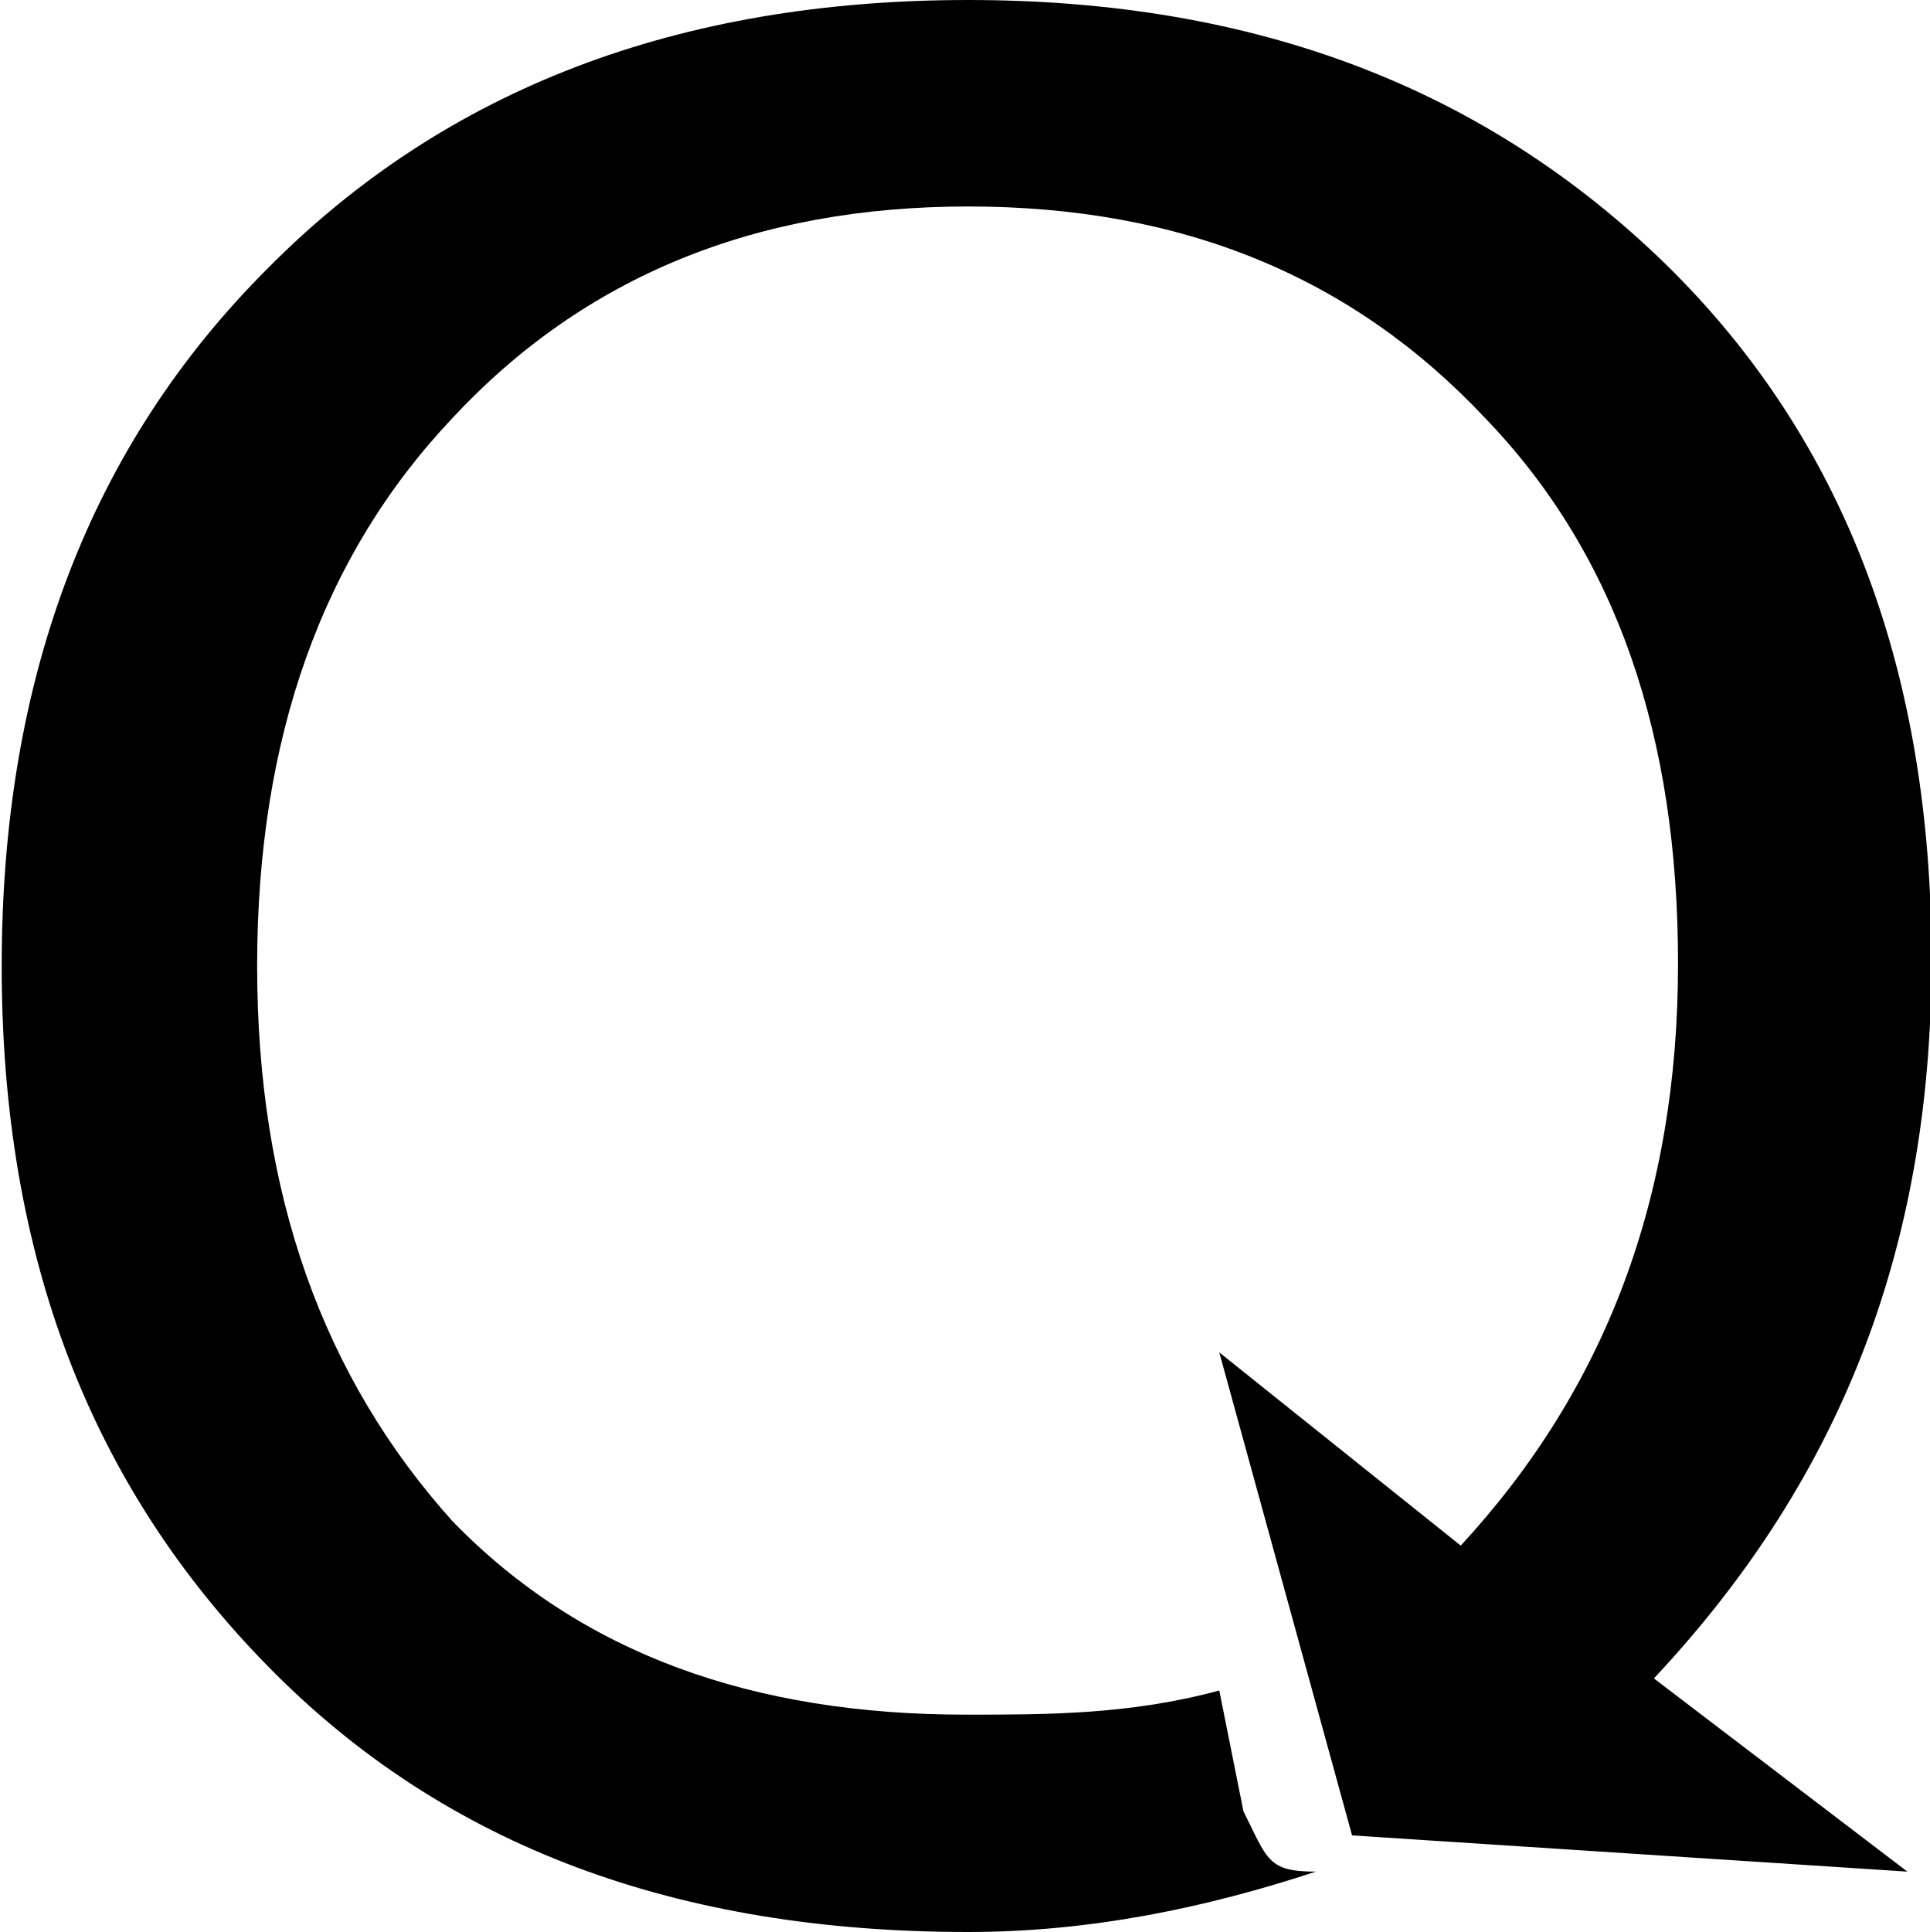
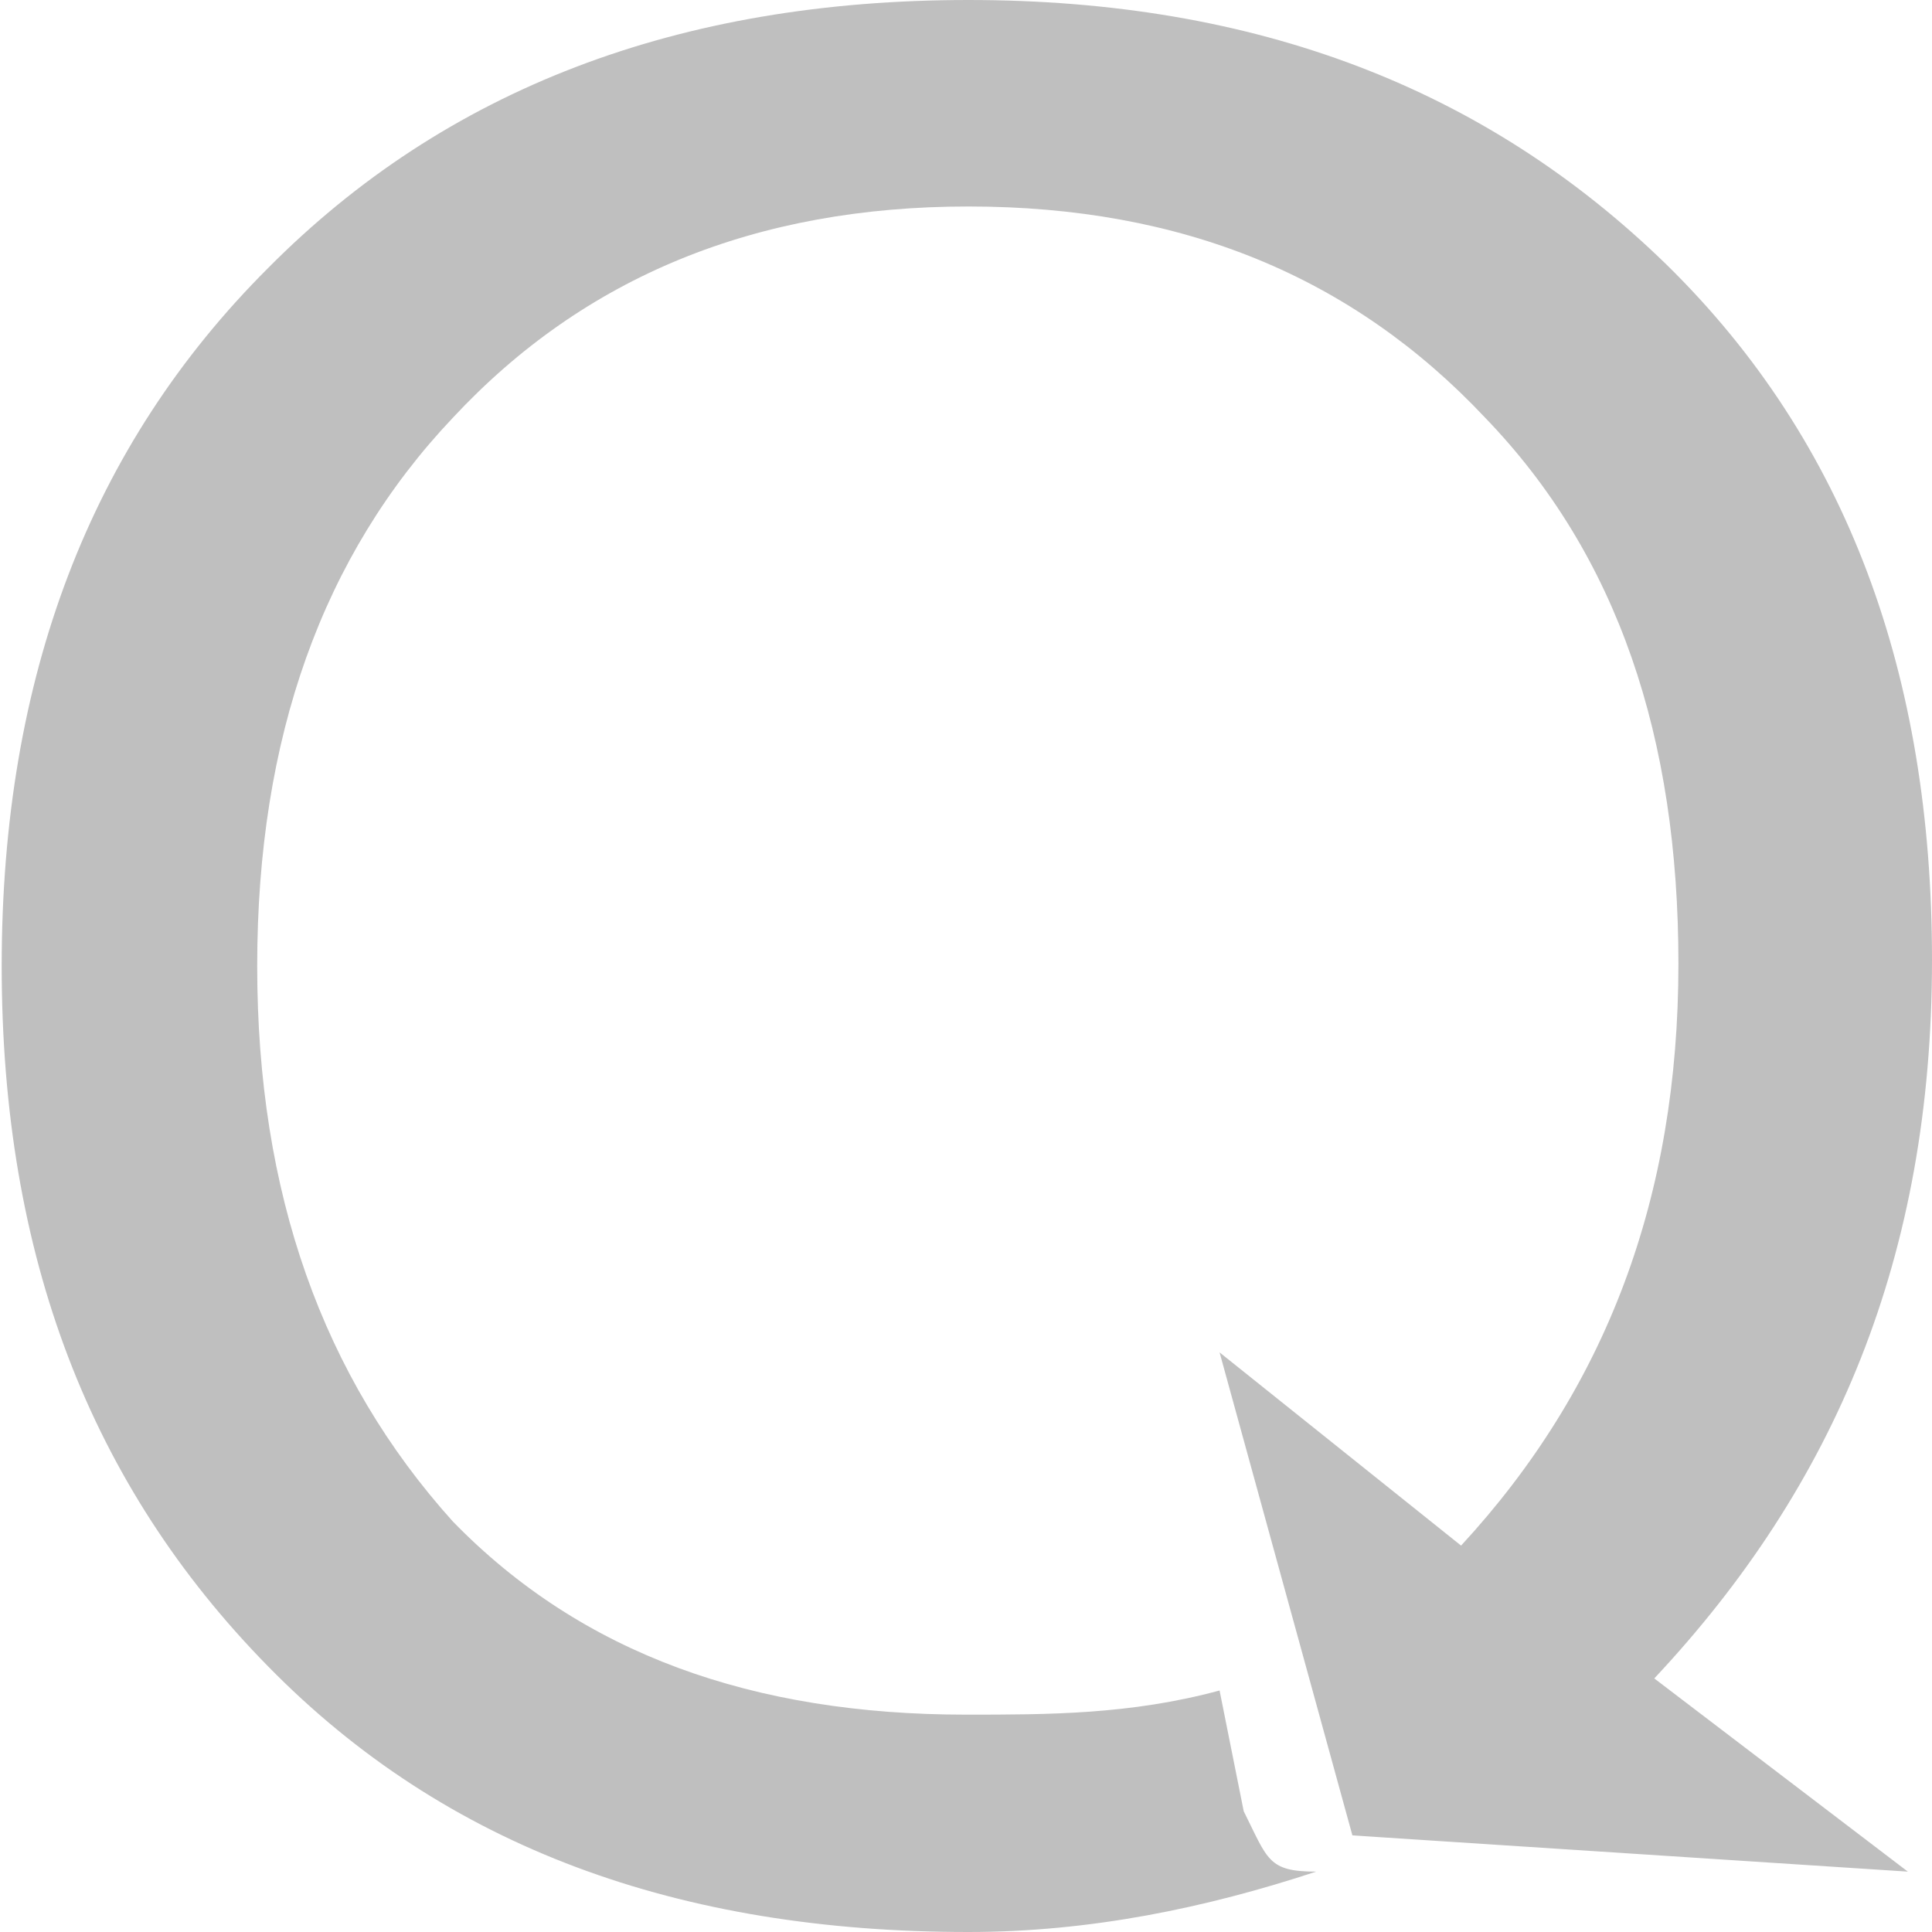
- <svg xmlns="http://www.w3.org/2000/svg">
-   <path d="M 8.02 0 C 5.62 -2.96e-16 3.69 0.737 2.22 2.22 C 0.747 3.69 0.014 5.61 0.014 8 C 0.014 10.4 0.747 12.3 2.22 13.8 C 3.69 15.3 5.62 16 8.02 16 C 9.03 16 9.99 15.8 10.9 15.5 C 10.5 15.5 10.5 15.4 10.3 15 L 10.1 14 C 9.36 14.2 8.68 14.2 8 14.2 C 6.24 14.2 4.82 13.7 3.75 12.6 C 2.67 11.4 2.13 9.88 2.13 8 C 2.13 6.11 2.67 4.6 3.75 3.46 C 4.84 2.29 6.26 1.71 8.02 1.71 C 9.79 1.71 11.2 2.29 12.3 3.46 C 13.4 4.6 13.9 6.11 13.9 7.98 C 13.9 9.92 13.3 11.5 12.1 12.8 L 10.1 11.2 L 11.2 15.2 L 15.8 15.5 L 13.7 13.9 C 15.2 12.3 16 10.4 16 7.95 C 16 5.59 15.3 3.66 13.8 2.19 C 12.3 0.729 10.4 0 8.02 0 z " />
+ <svg xmlns="http://www.w3.org/2000/svg" width="16" height="16">
+   <path d="M 8.02 0 C 5.62 -2.96e-16 3.69 0.737 2.22 2.22 C 0.747 3.69 0.014 5.61 0.014 8 C 0.014 10.4 0.747 12.3 2.22 13.8 C 3.69 15.3 5.62 16 8.02 16 C 9.03 16 9.99 15.8 10.9 15.5 C 10.5 15.5 10.5 15.4 10.3 15 L 10.1 14 C 9.36 14.2 8.68 14.2 8 14.2 C 6.24 14.2 4.82 13.7 3.75 12.6 C 2.67 11.4 2.13 9.88 2.13 8 C 2.13 6.11 2.67 4.6 3.75 3.46 C 4.84 2.29 6.26 1.71 8.02 1.71 C 9.79 1.71 11.2 2.29 12.3 3.46 C 13.4 4.6 13.9 6.11 13.9 7.98 C 13.9 9.92 13.3 11.5 12.1 12.8 L 10.1 11.2 L 11.2 15.2 L 15.8 15.5 L 13.7 13.9 C 15.2 12.3 16 10.4 16 7.95 C 16 5.59 15.3 3.66 13.8 2.19 C 12.3 0.729 10.4 0 8.02 0 z " style="opacity: .25" />
</svg>
